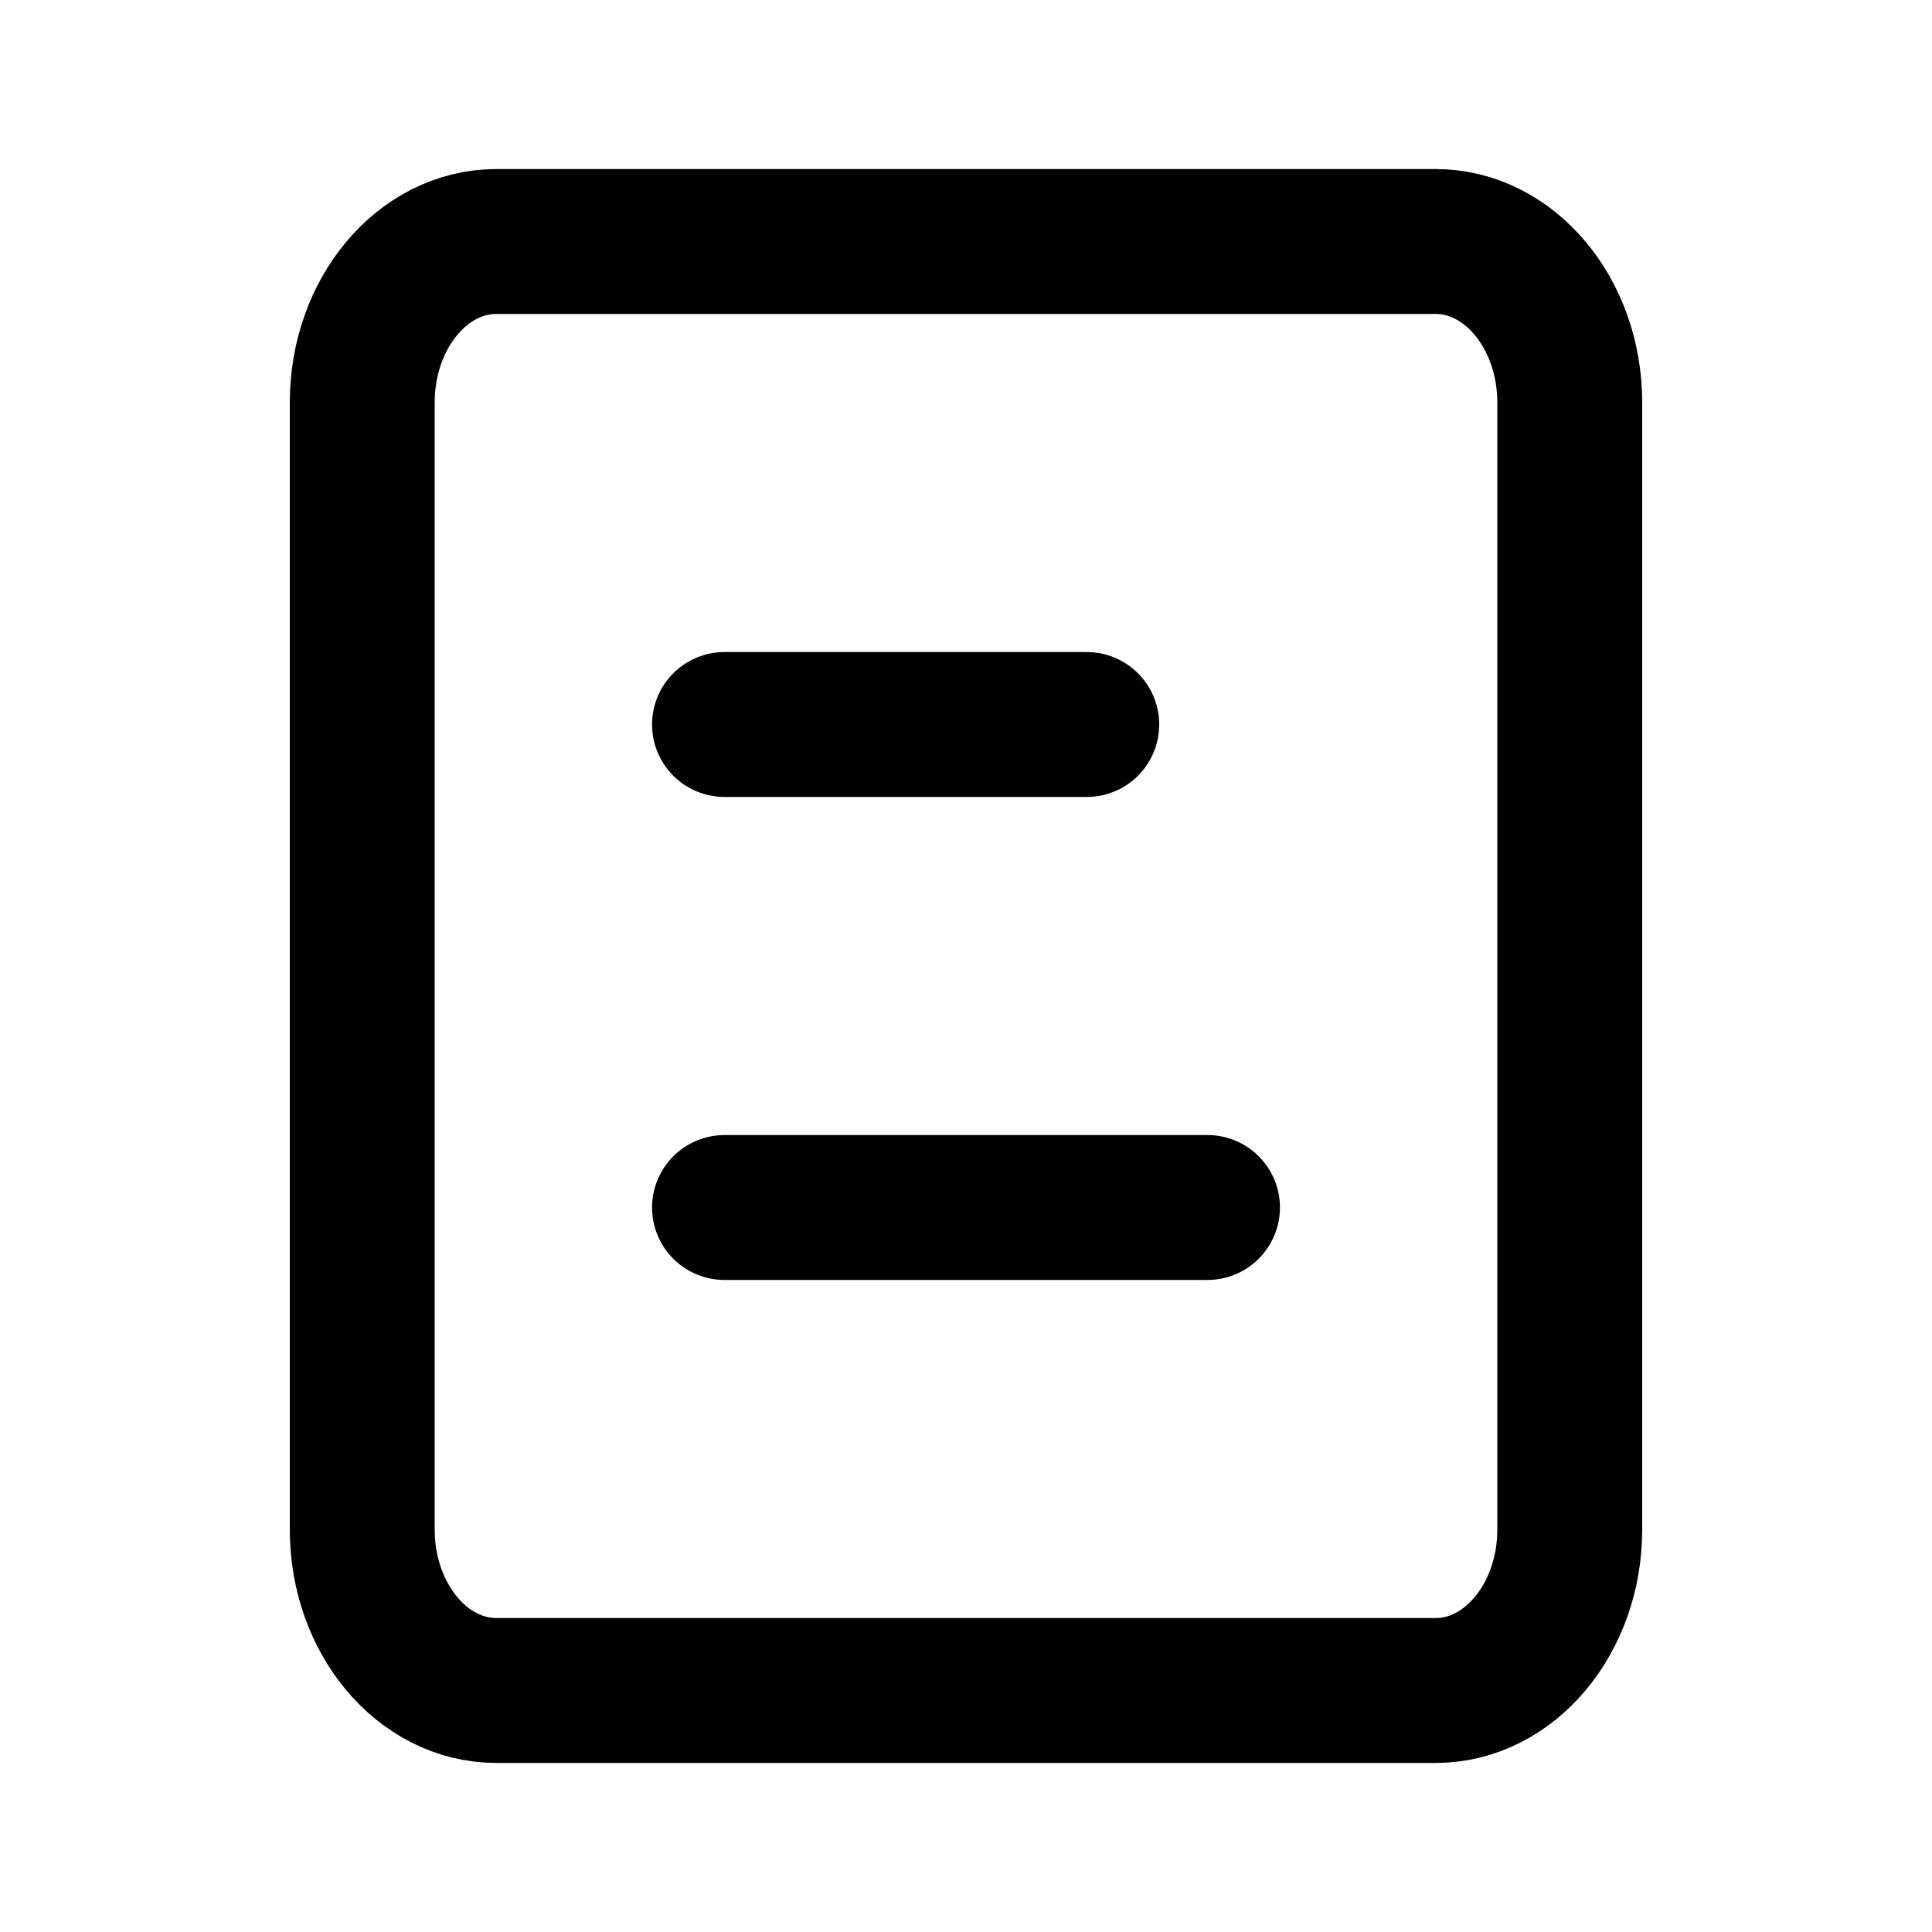
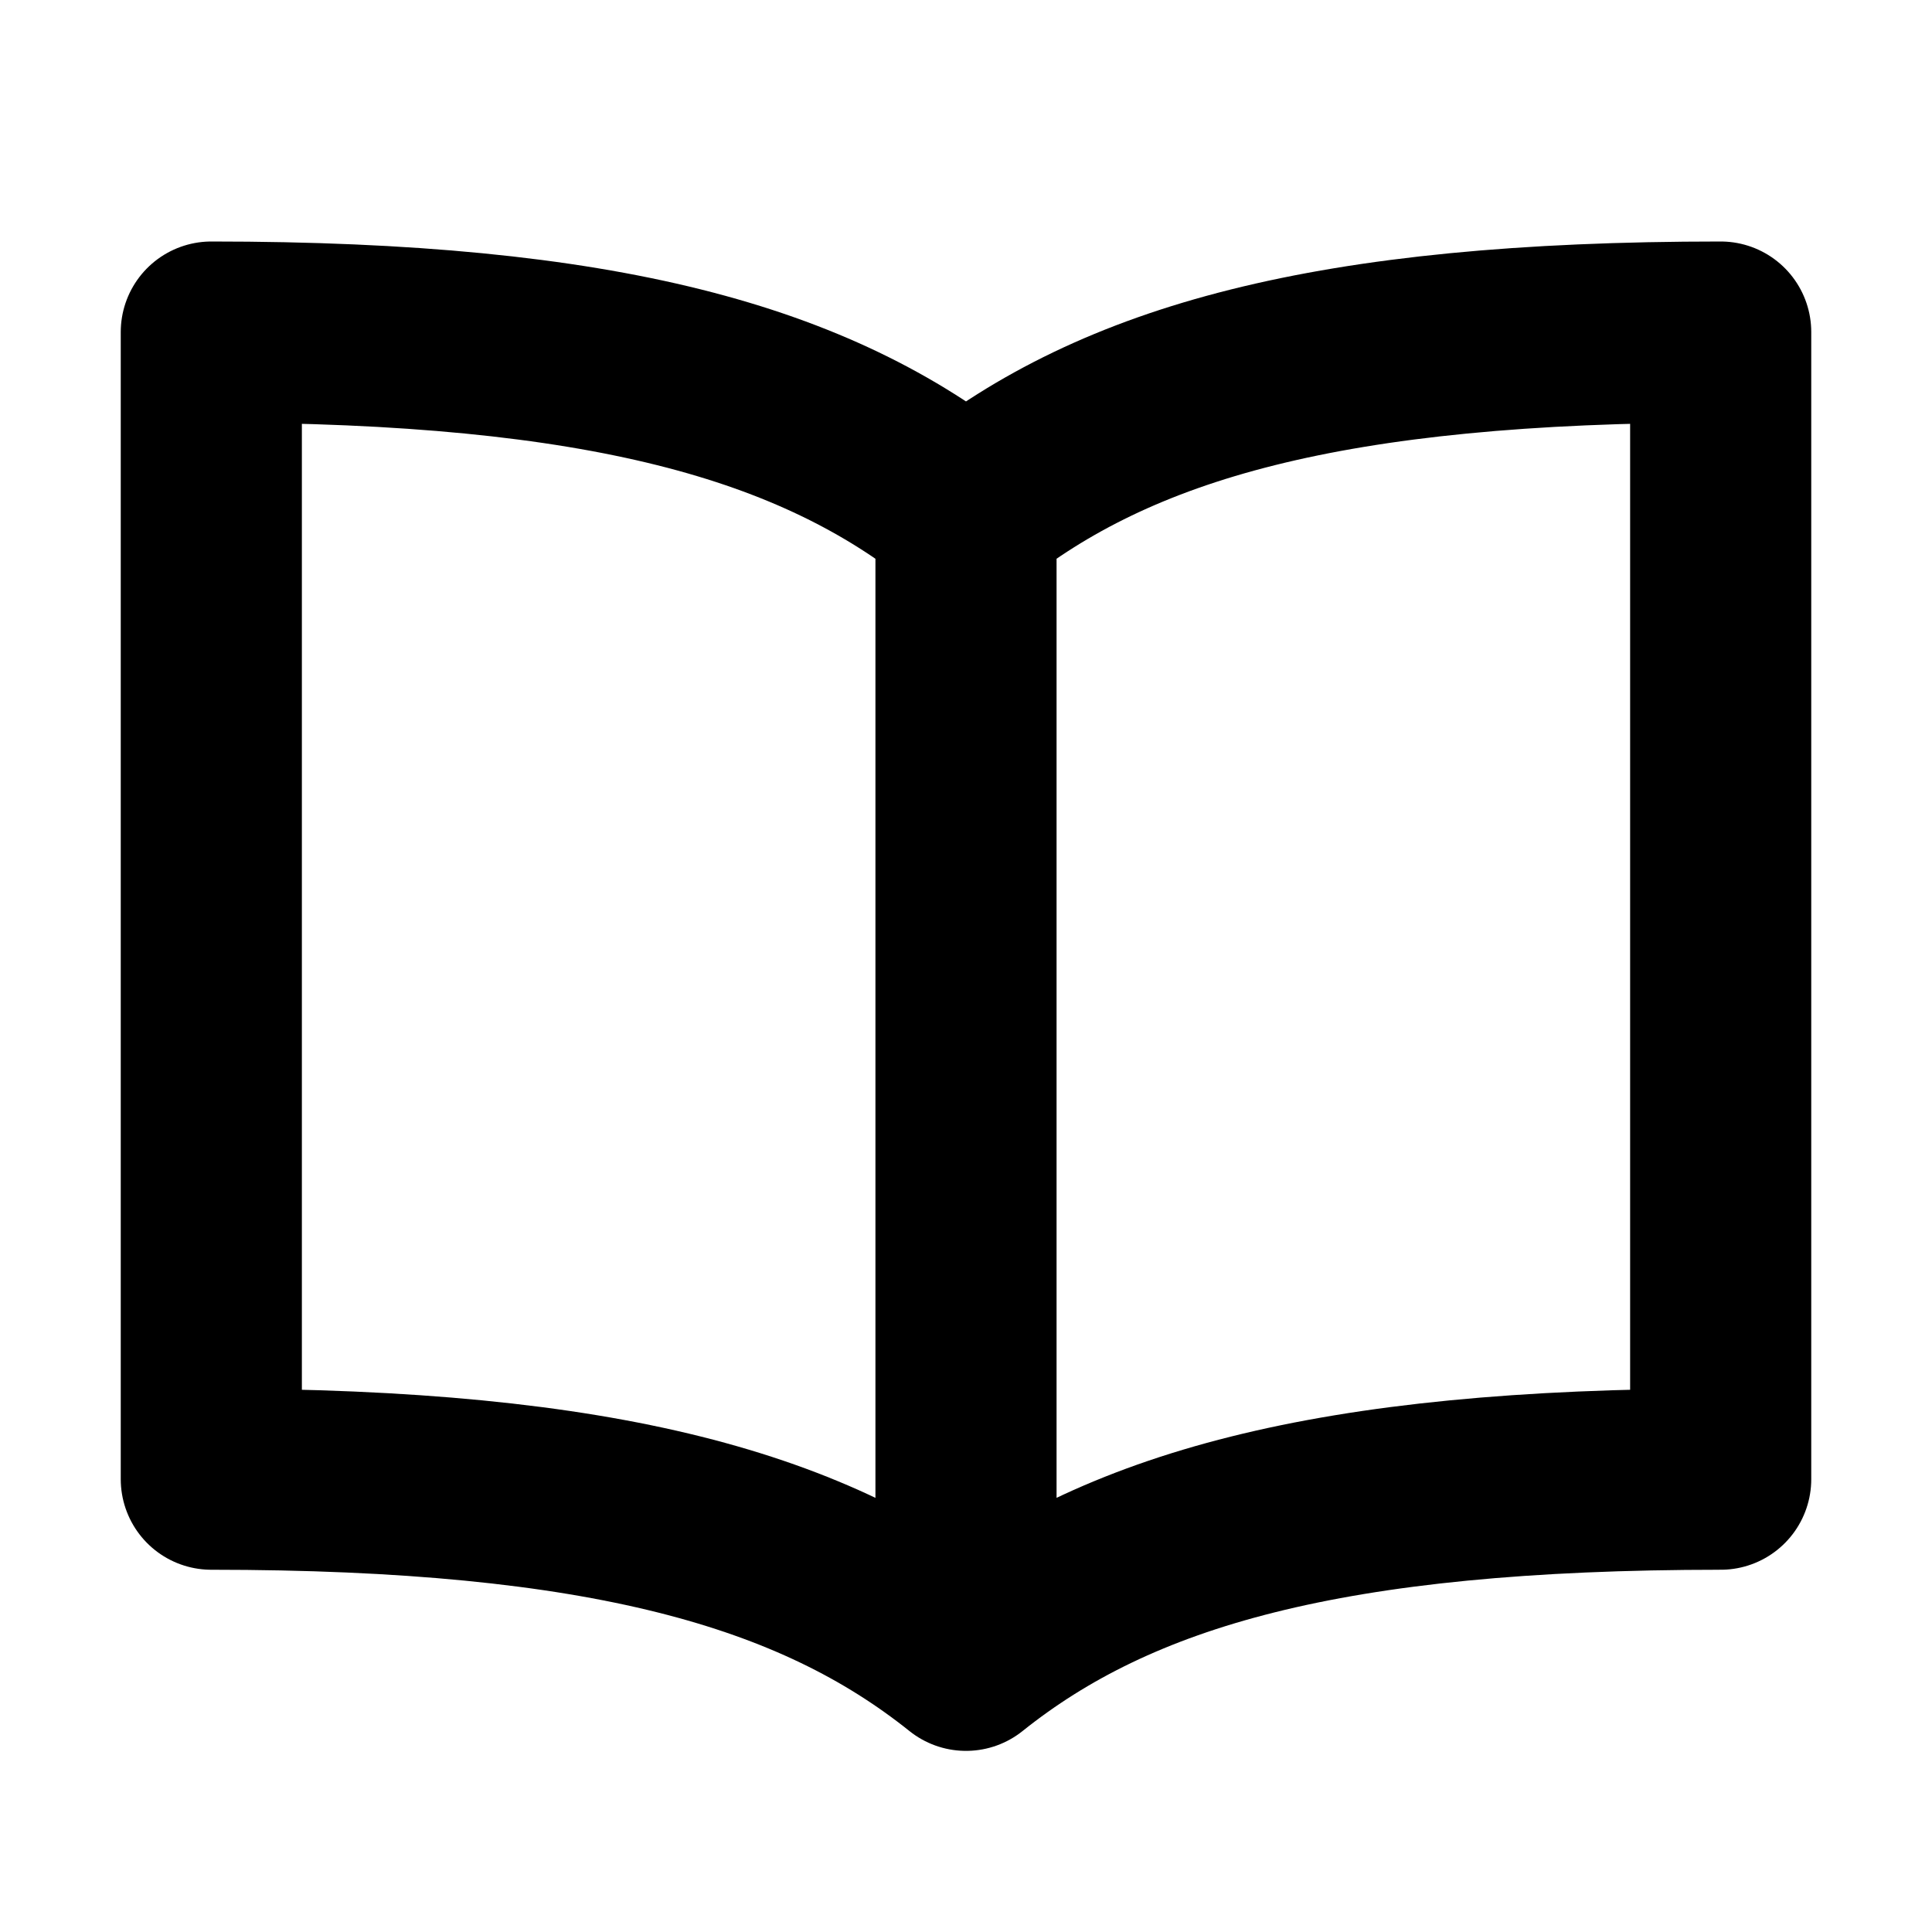
<svg xmlns="http://www.w3.org/2000/svg" width="16" height="16" viewBox="0 0 16 16" fill="none">
-   <path d="M11.889 2H4.111C3.497 2 3 2.597 3 3.333V12.667C3 13.403 3.497 14 4.111 14H11.889C12.502 14 13 13.403 13 12.667V3.333C13 2.597 12.502 2 11.889 2Z" stroke="black" stroke-width="1.2" stroke-linecap="round" stroke-linejoin="round" />
-   <path d="M9 6H6" stroke="black" stroke-width="1.2" stroke-linecap="round" stroke-linejoin="round" />
-   <path d="M10 10H6" stroke="black" stroke-width="1.2" stroke-linecap="round" stroke-linejoin="round" />
+   <path d="M8 4.25v9.5M8 4.25C6.75 3.25 5 2.75 1.75 2.75v9.5c3.25 0 5 0.5 6.25 1.5c1.25 -1 3 -1.5 6.25 -1.5v-9.5c-3.25 0 -5 0.5 -6.25 1.5z" stroke="black" stroke-width="1.5" stroke-linecap="round" stroke-linejoin="round" />
</svg>
